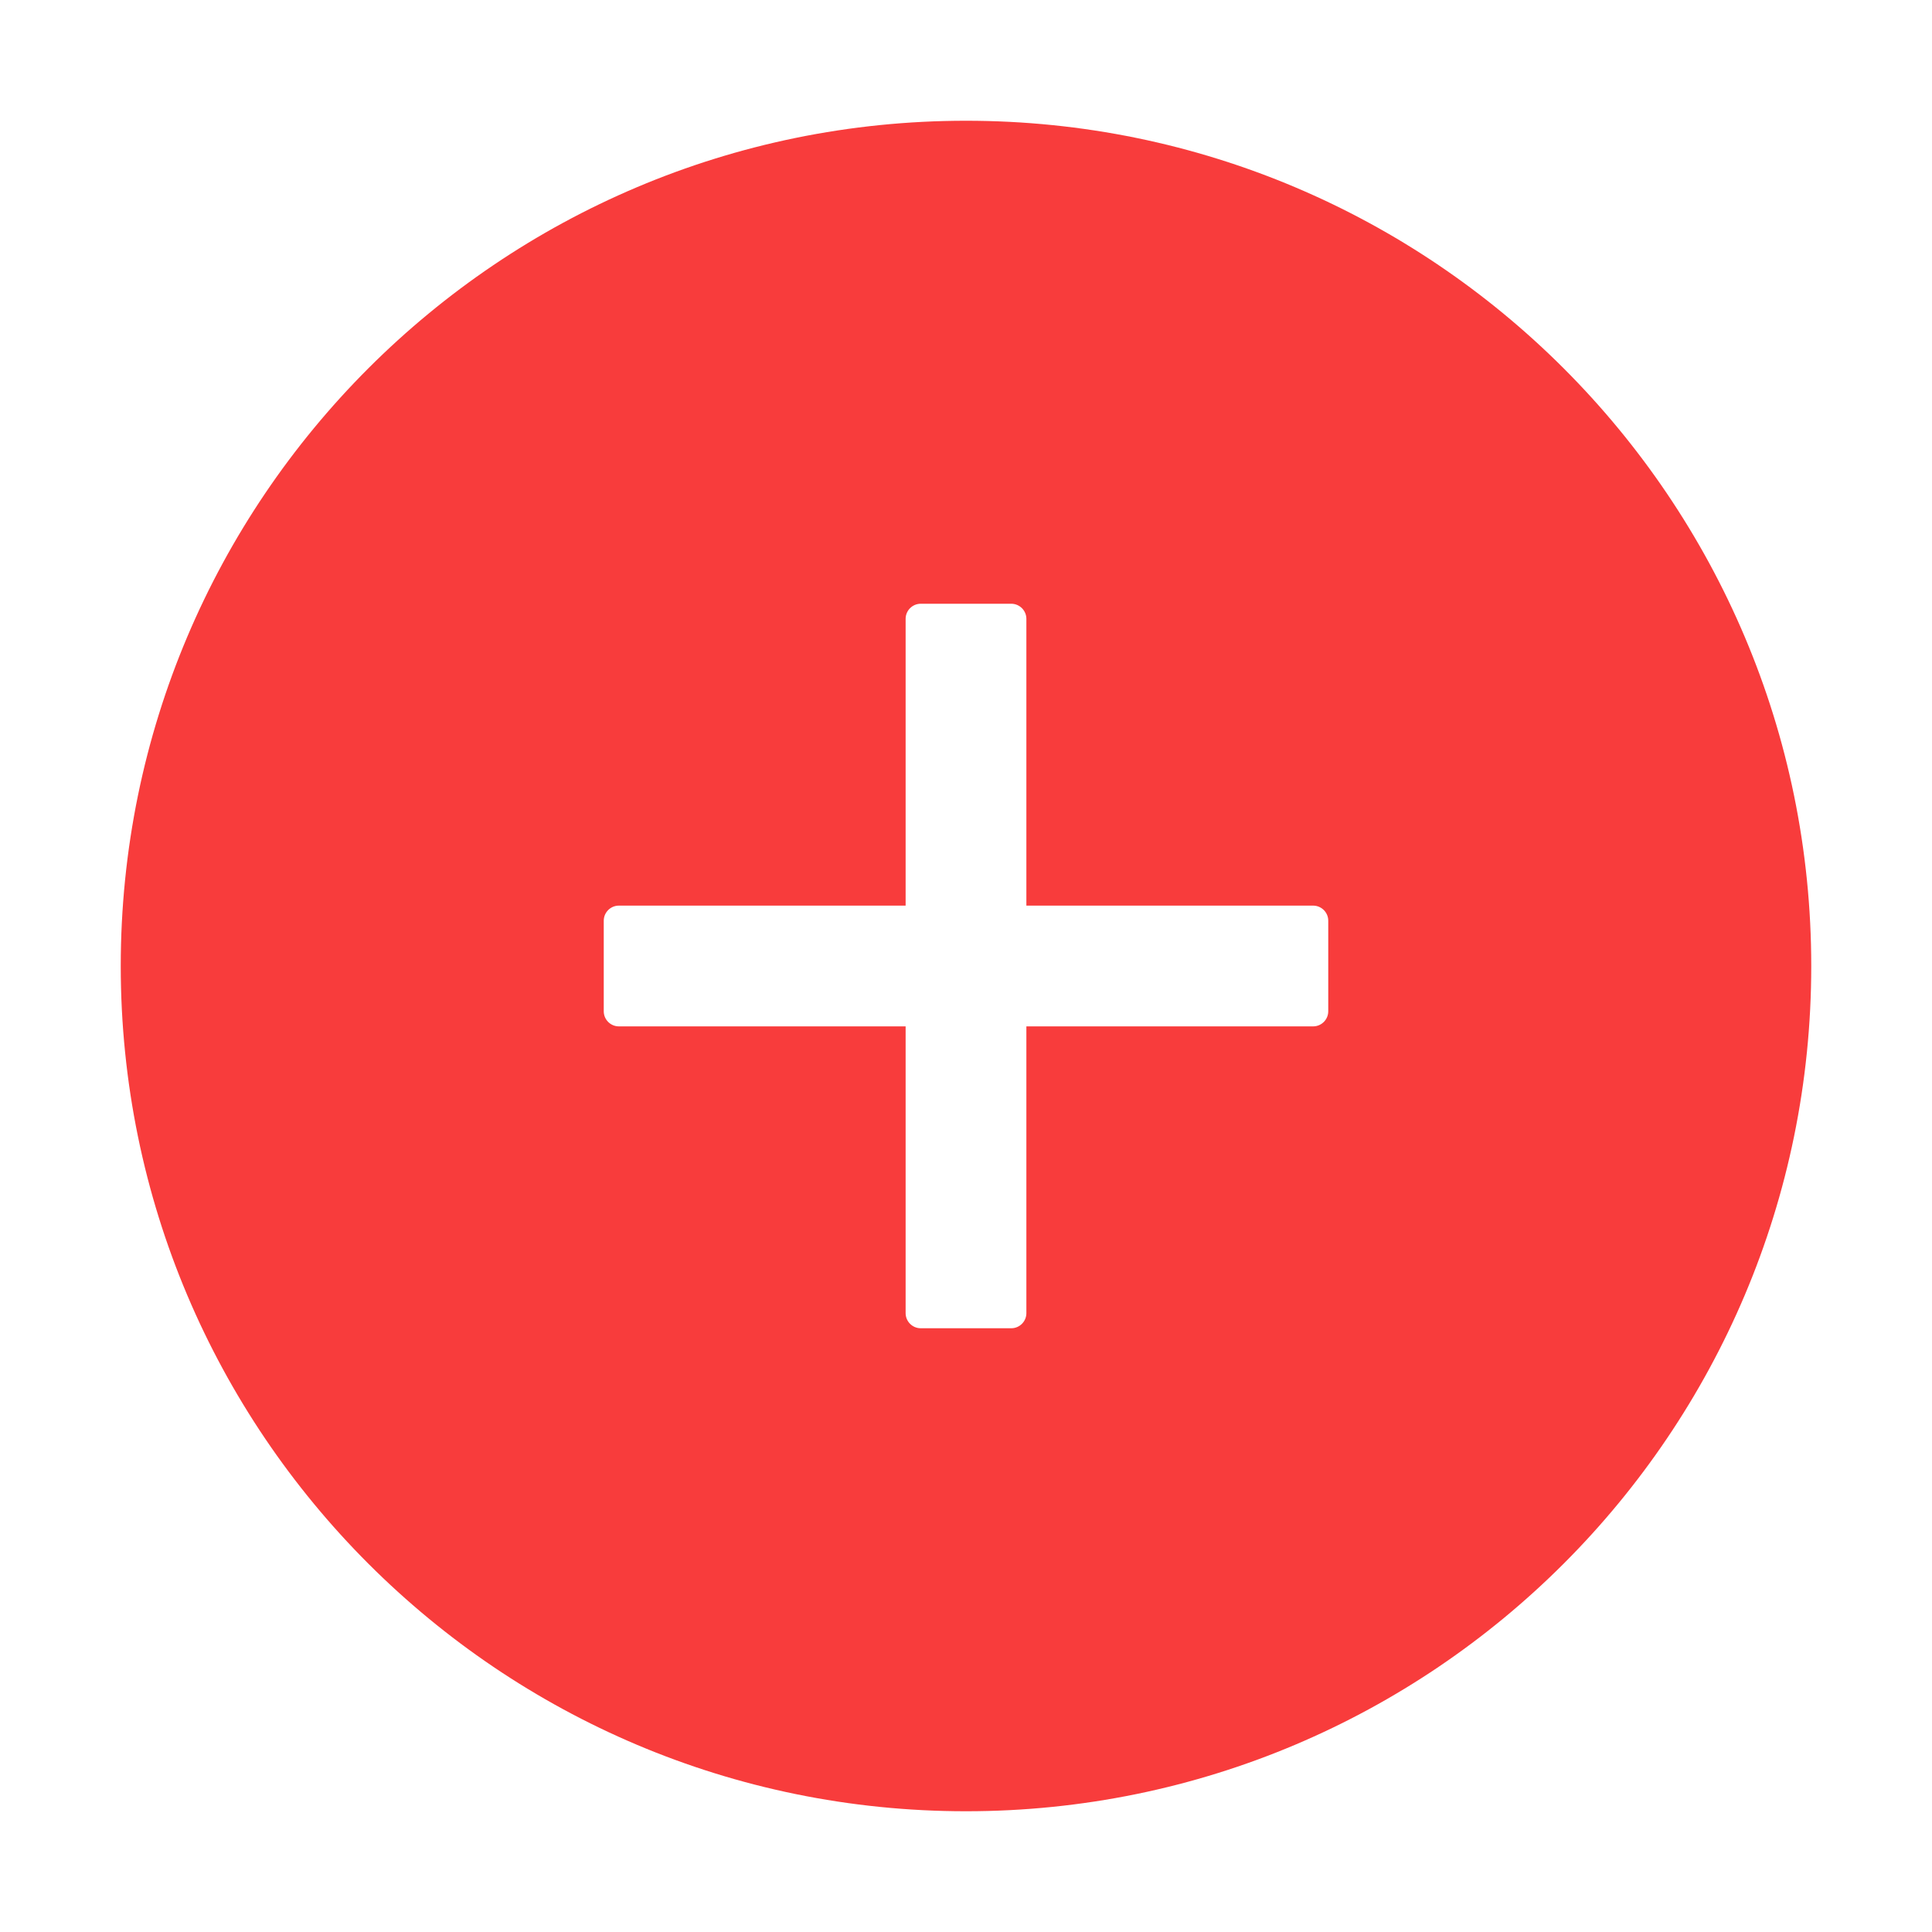
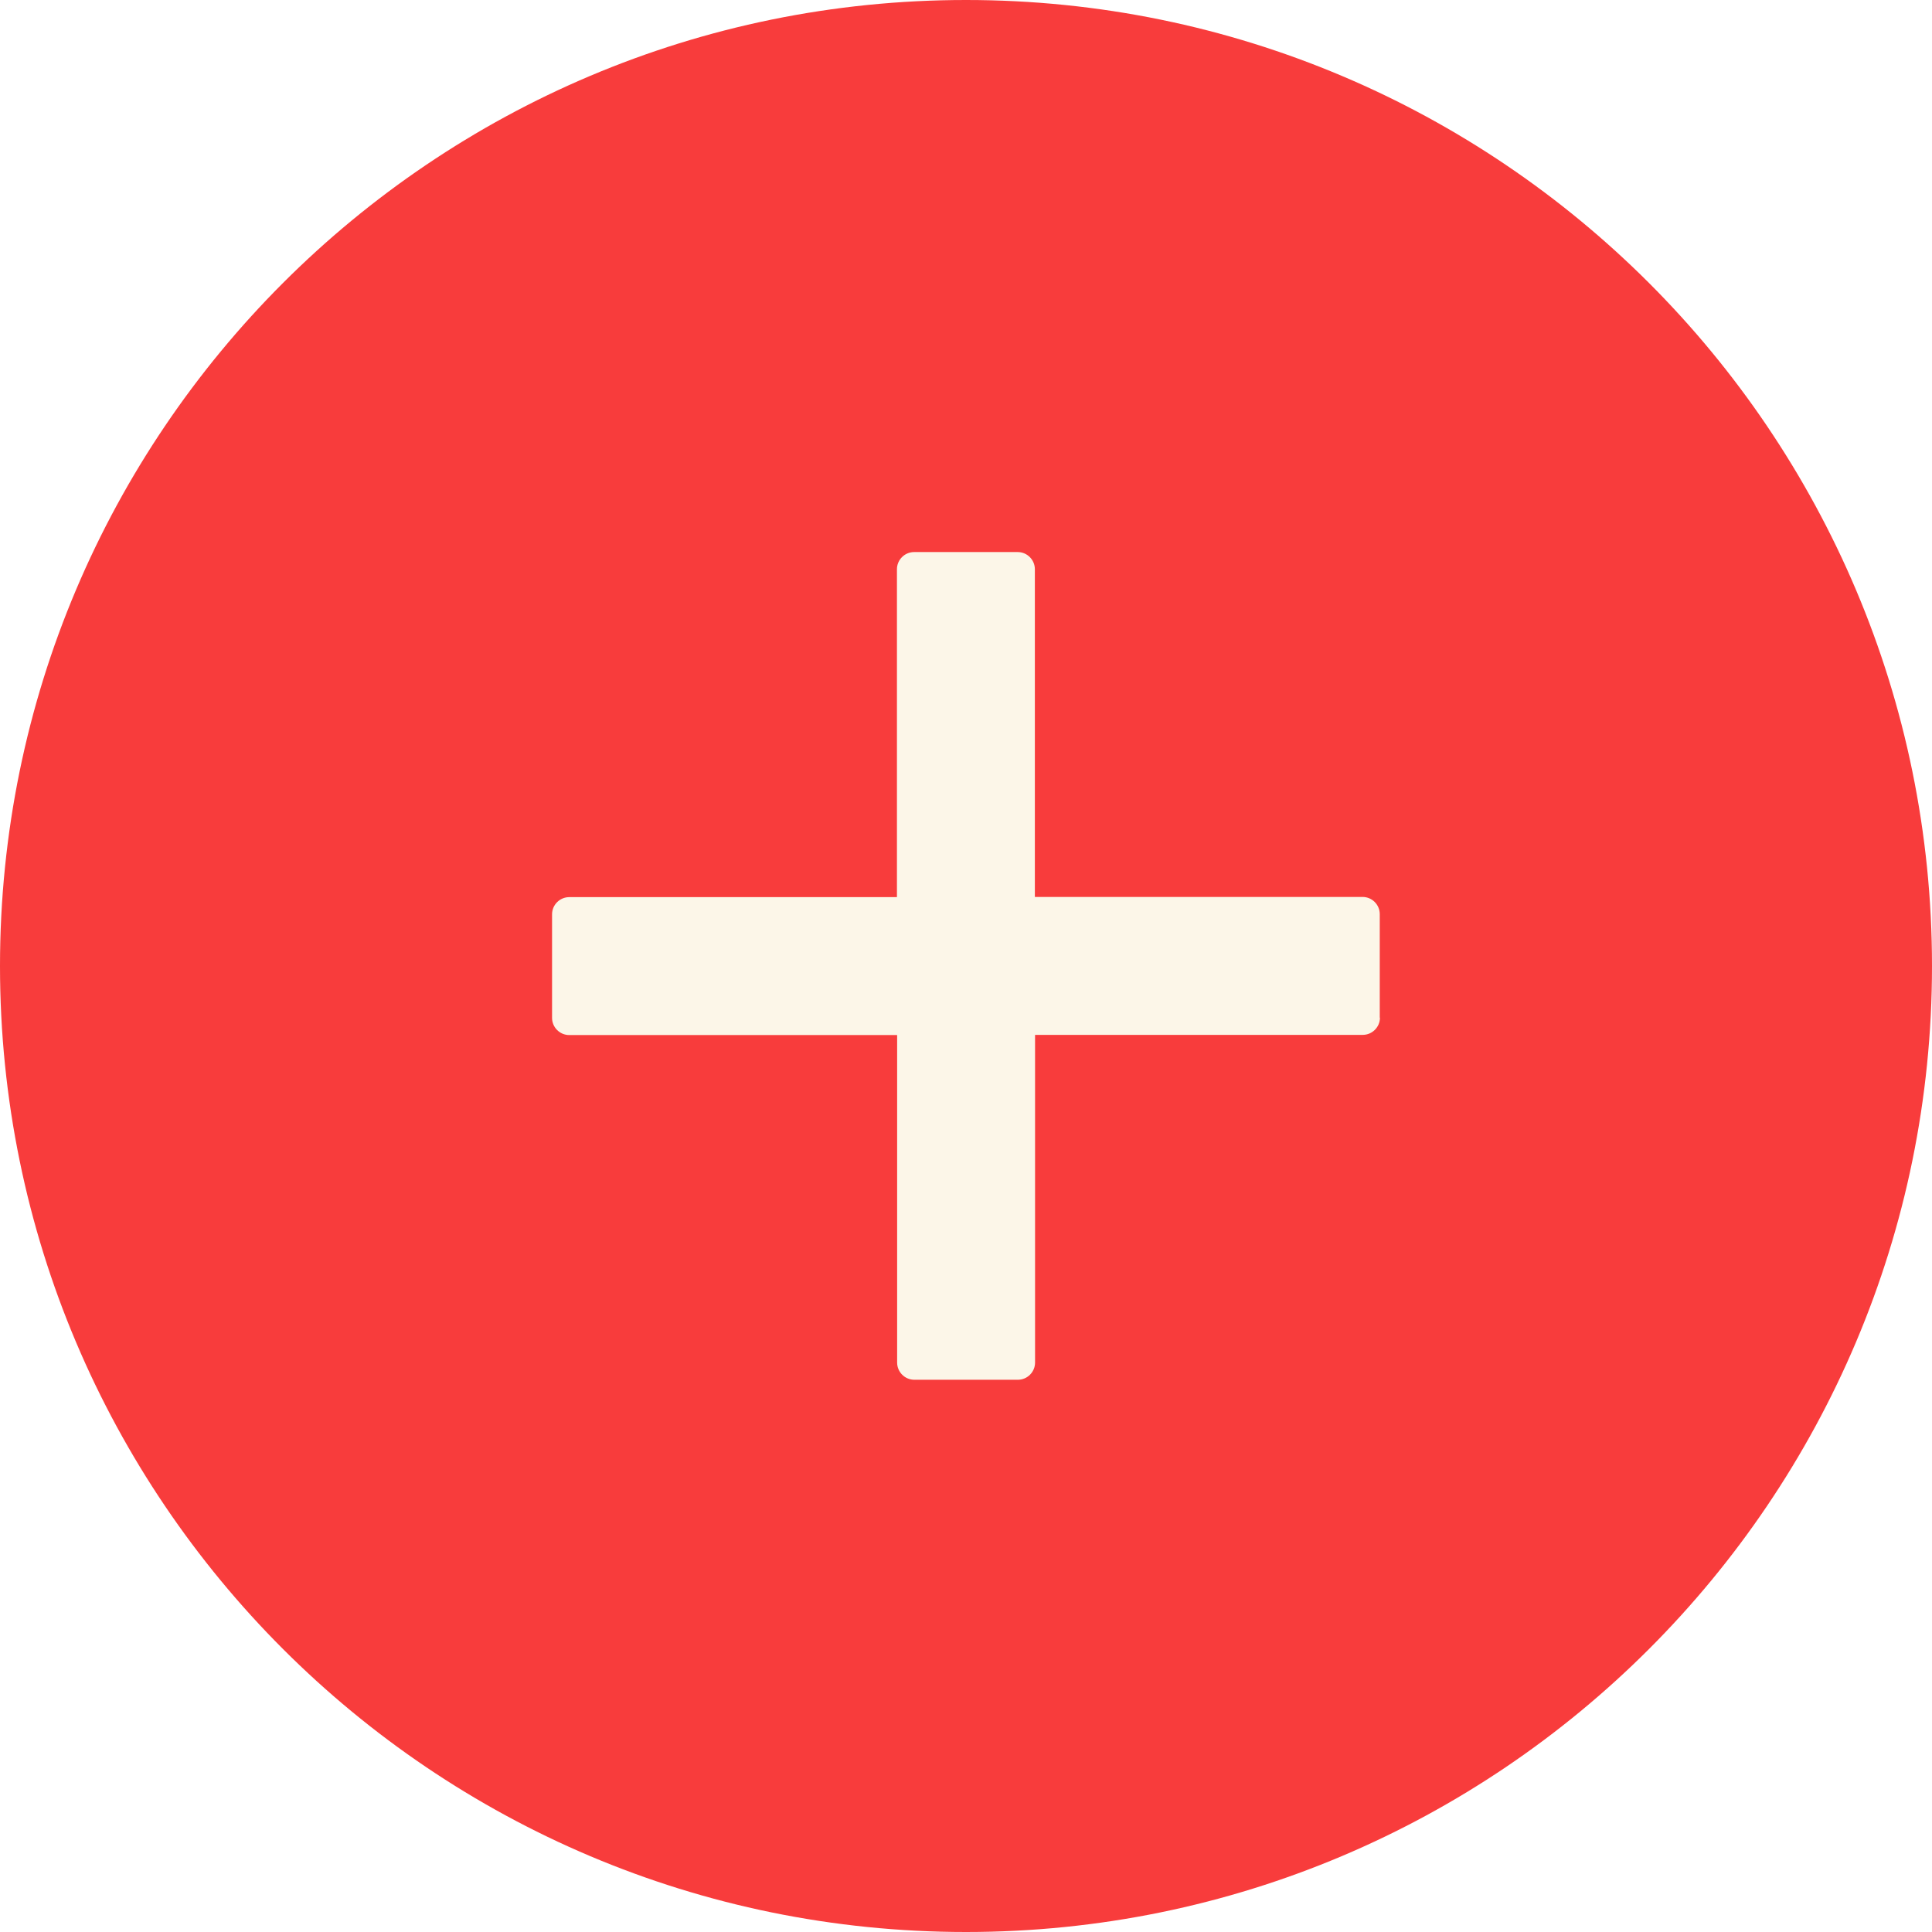
<svg xmlns="http://www.w3.org/2000/svg" version="1.1" id="Capa_1" x="0px" y="0px" viewBox="0 0 1024 1024" style="enable-background:new 0 0 1024 1024;" xml:space="preserve">
  <style type="text/css">
- 	.st0{fill:#F83C3C;}
+ 	.st0{fill:#FCF6E8;}
+ 	.st1{fill:#F83C3C;}
</style>
-   <path class="st0" d="M512,64C264.6,64,64,264.6,64,512s200.6,448,448,448s448-200.6,448-448S759.4,64,512,64z M704,536  c0,4.4-3.6,8-8,8H544v152c0,4.4-3.6,8-8,8h-48c-4.4,0-8-3.6-8-8V544H328c-4.4,0-8-3.6-8-8v-48c0-4.4,3.6-8,8-8h152V328  c0-4.4,3.6-8,8-8h48c4.4,0,8,3.6,8,8v152h152c4.4,0,8,3.6,8,8V536z" />
+   <path class="st0" d="M833.6,833.3H175.4c-6.6,0-12-5.4-12-12V191.6c0-6.6,5.4-12,12-12h658.2c6.6,0,12,5.4,12,12v629.6  C845.6,827.9,840.2,833.3,833.6,833.3z" />
+   <path class="st1" d="M512,0C229.3,0,0,229.3,0,512s229.3,512,512,512s512-229.3,512-512S794.7,0,512,0z M731.4,539.4  c0,5-4.1,9.1-9.1,9.1H548.6v173.7c0,5-4.1,9.1-9.1,9.1h-54.9c-5,0-9.1-4.1-9.1-9.1V548.6H301.7c-5,0-9.1-4.1-9.1-9.1v-54.9  c0-5,4.1-9.1,9.1-9.1h173.7V301.7c0-5,4.1-9.1,9.1-9.1h54.9c5,0,9.1,4.1,9.1,9.1v173.7h173.7c5,0,9.1,4.1,9.1,9.1V539.4z" />
</svg>
